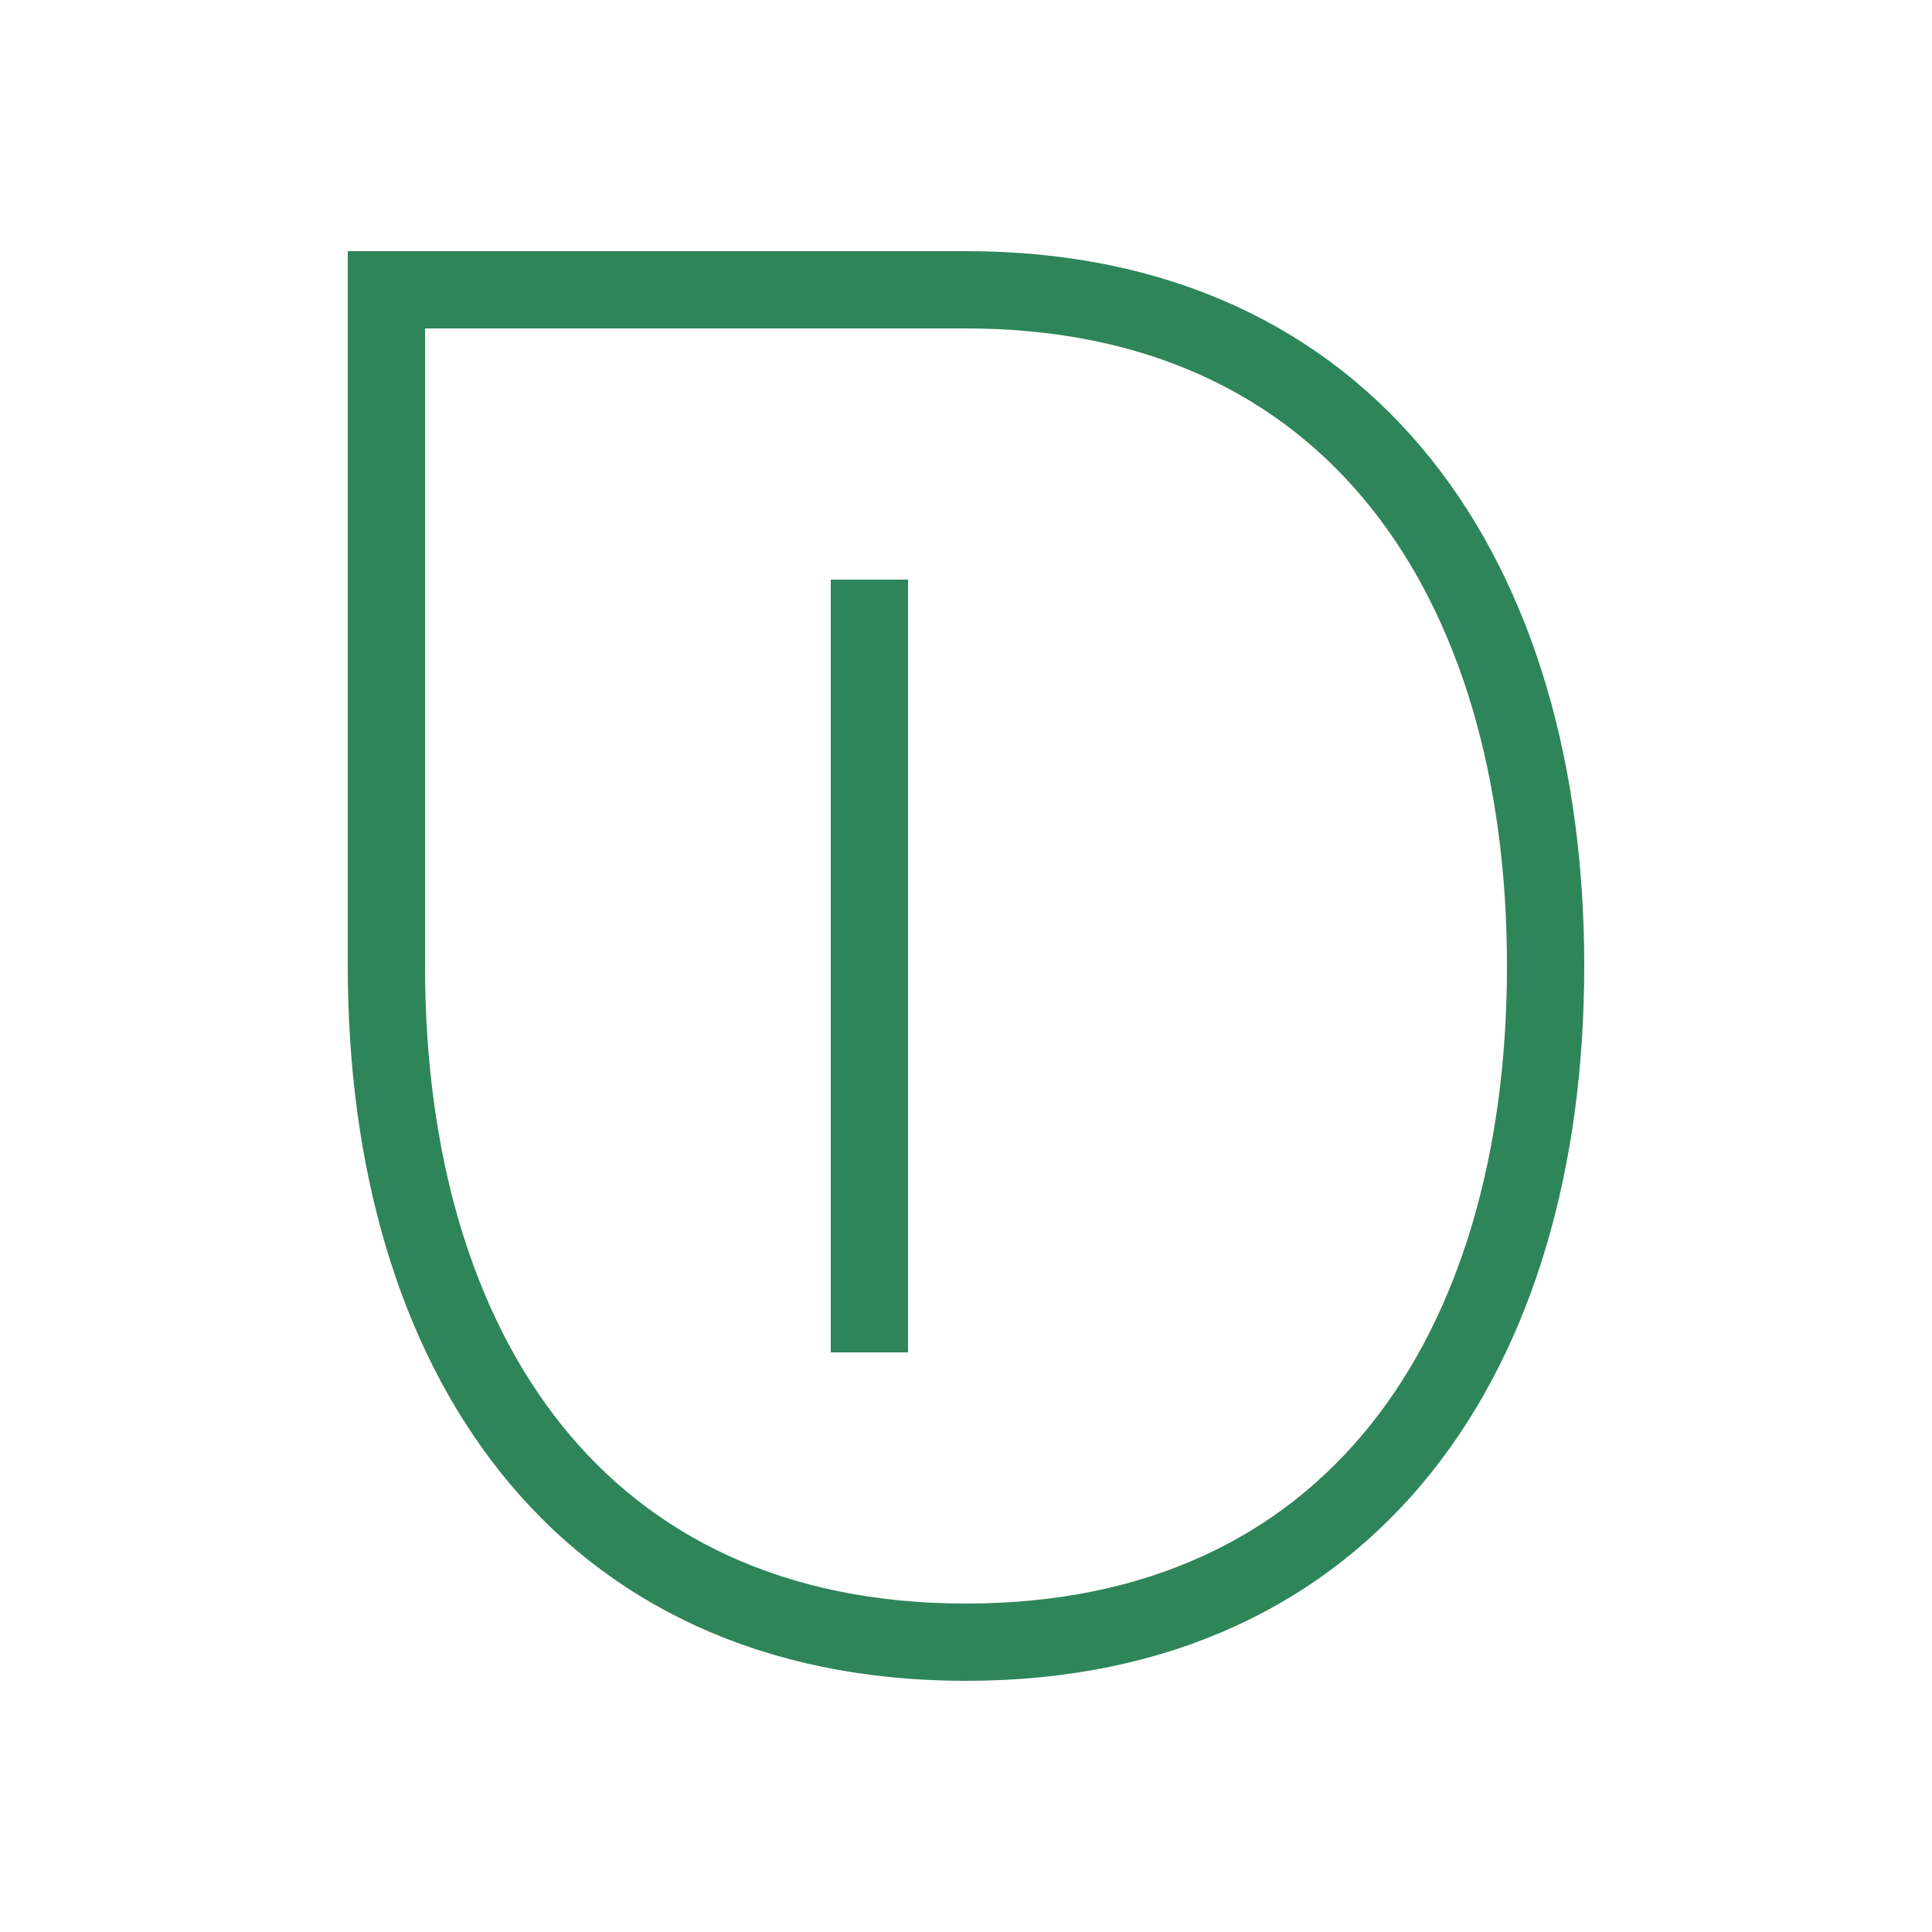
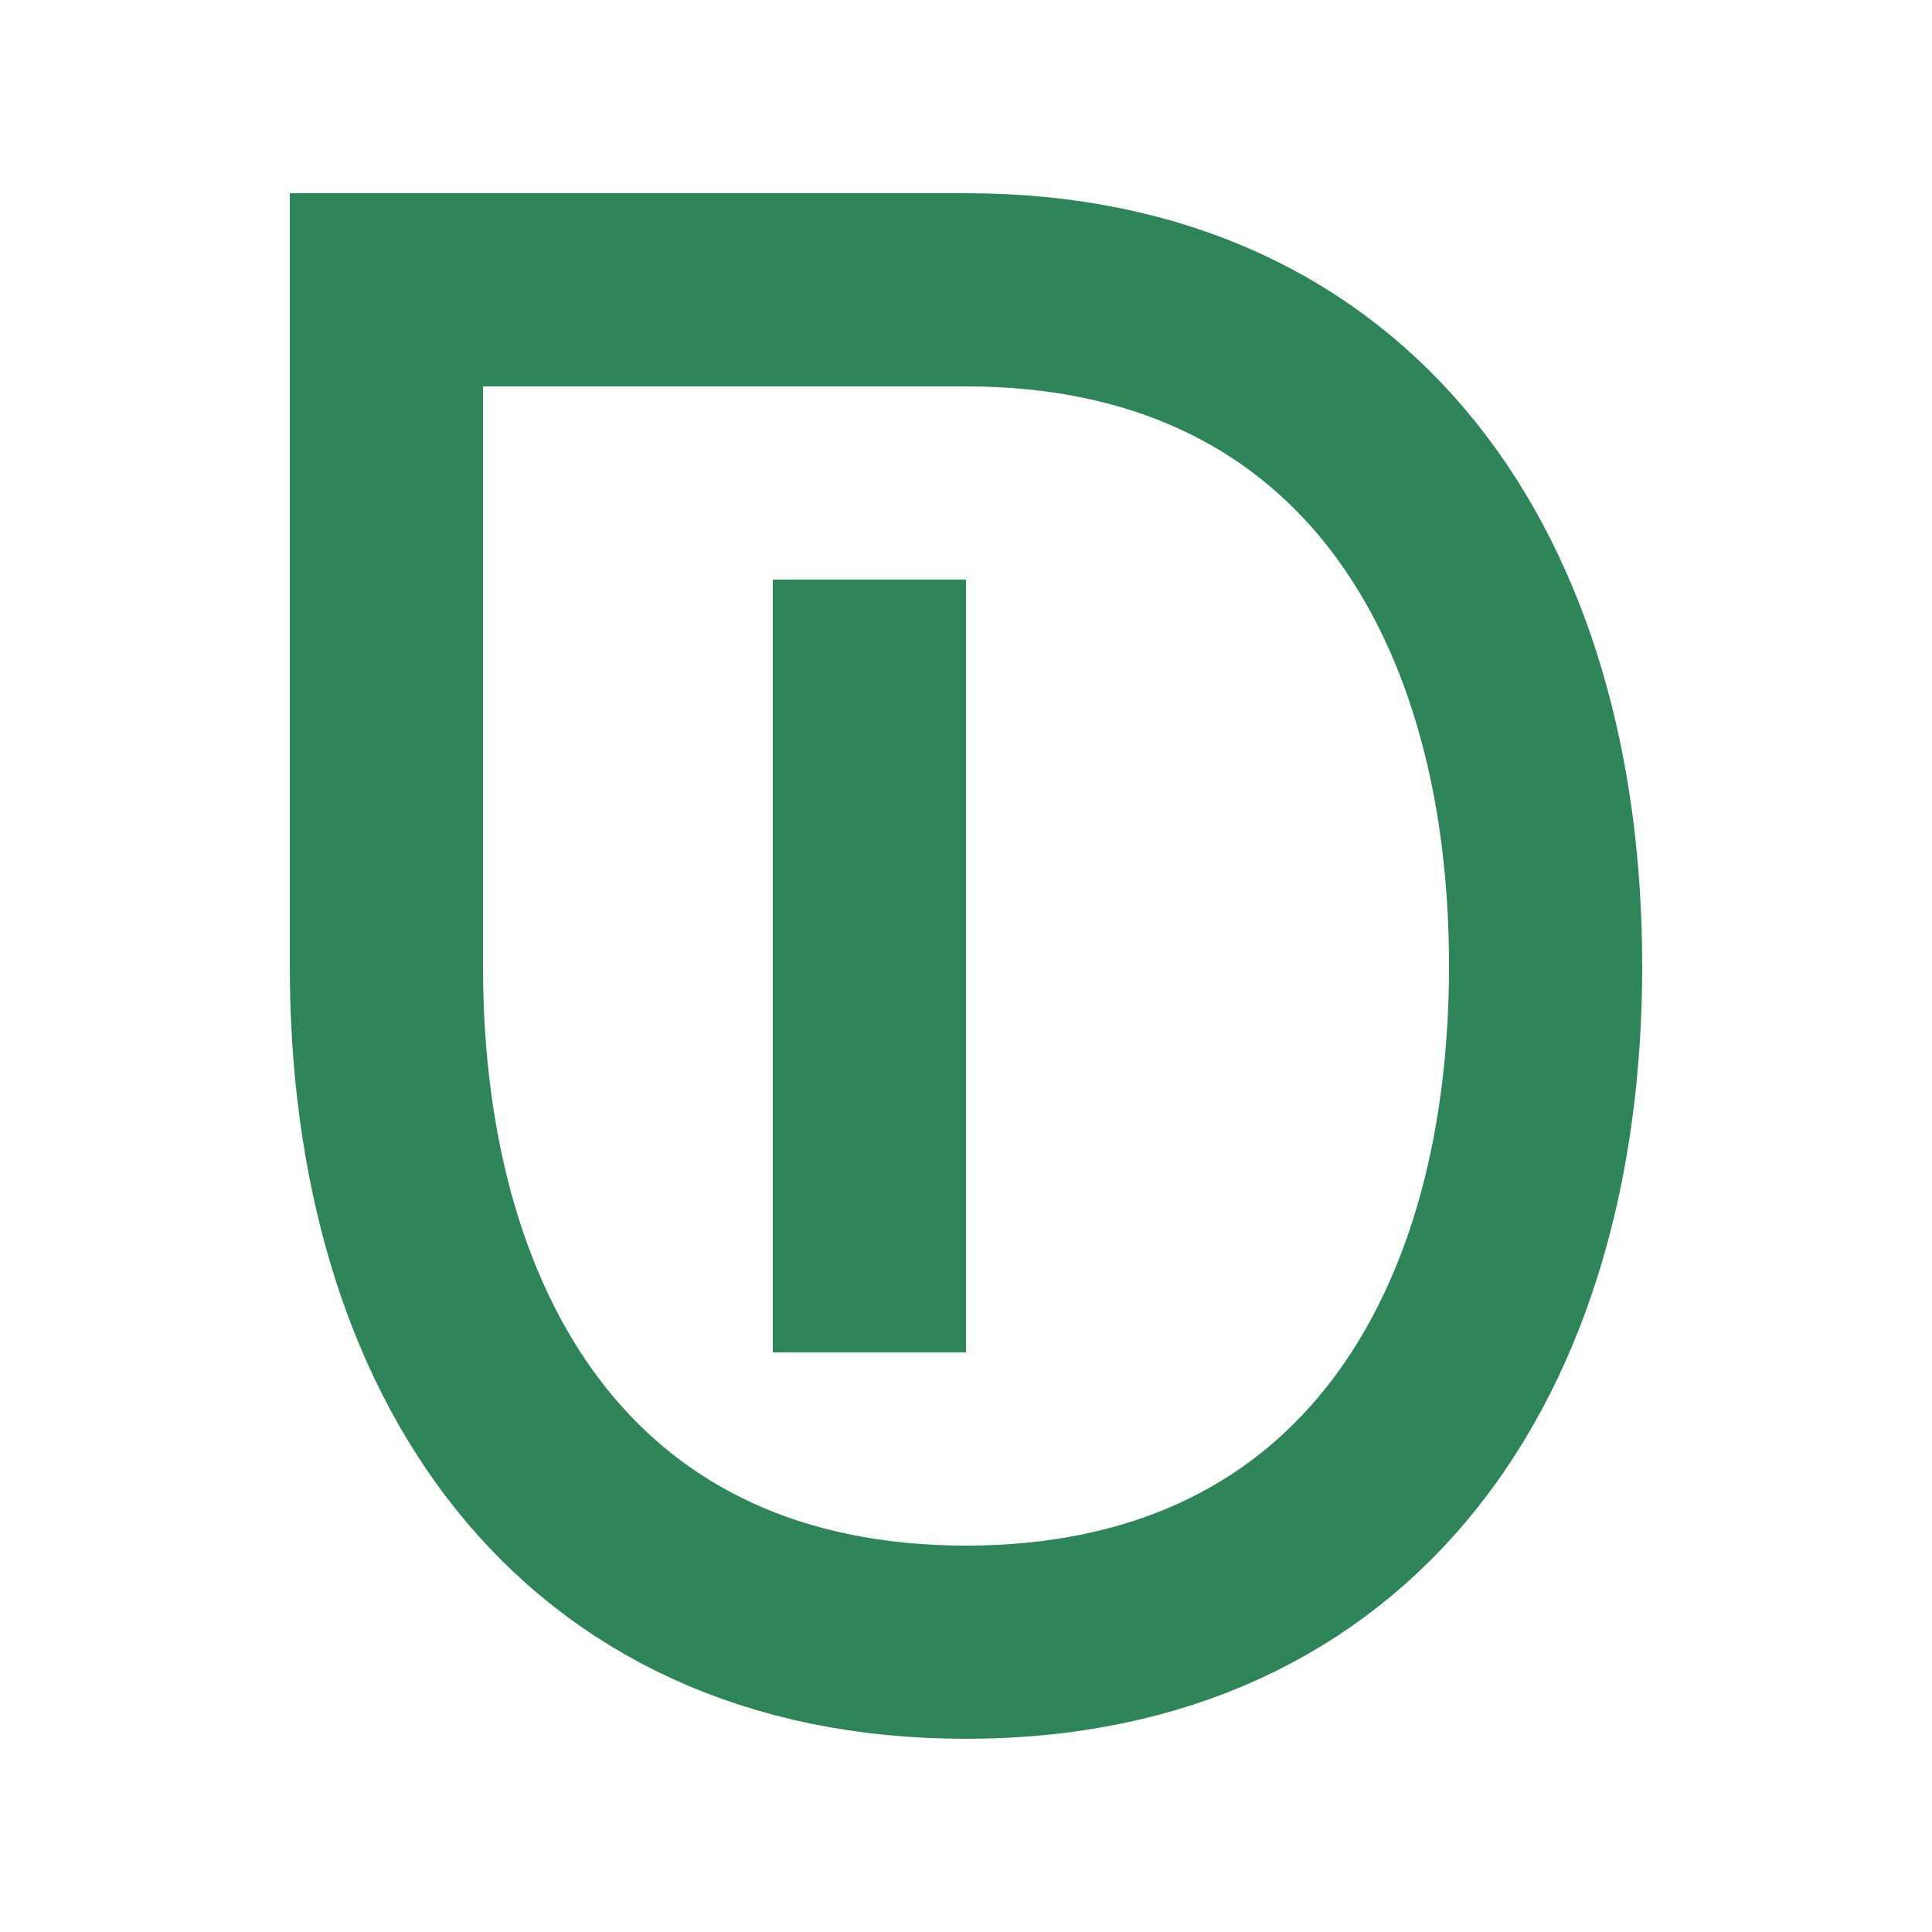
<svg xmlns="http://www.w3.org/2000/svg" viewBox="0 0 200 200">
-   <path d="M100 30 C140 30, 160 60, 160 100 C160 140, 140 170, 100 170 C60 170, 40 140, 40 100 L40 30 Z" fill="none" stroke="#2F855A" stroke-width="8" />
-   <line x1="90" y1="60" x2="90" y2="140" stroke="#2F855A" stroke-width="8">
+   <path d="M100 30 C140 30, 160 60, 160 100 C160 140, 140 170, 100 170 C60 170, 40 140, 40 100 L40 30 Z" fill="none" stroke="#2F855A" stroke-width="20" />
+   <line x1="90" y1="60" x2="90" y2="140" stroke="#2F855A" stroke-width="20">
    <animate attributeName="opacity" values="1;0;1" dur="1.5s" repeatCount="indefinite" />
  </line>
</svg>
